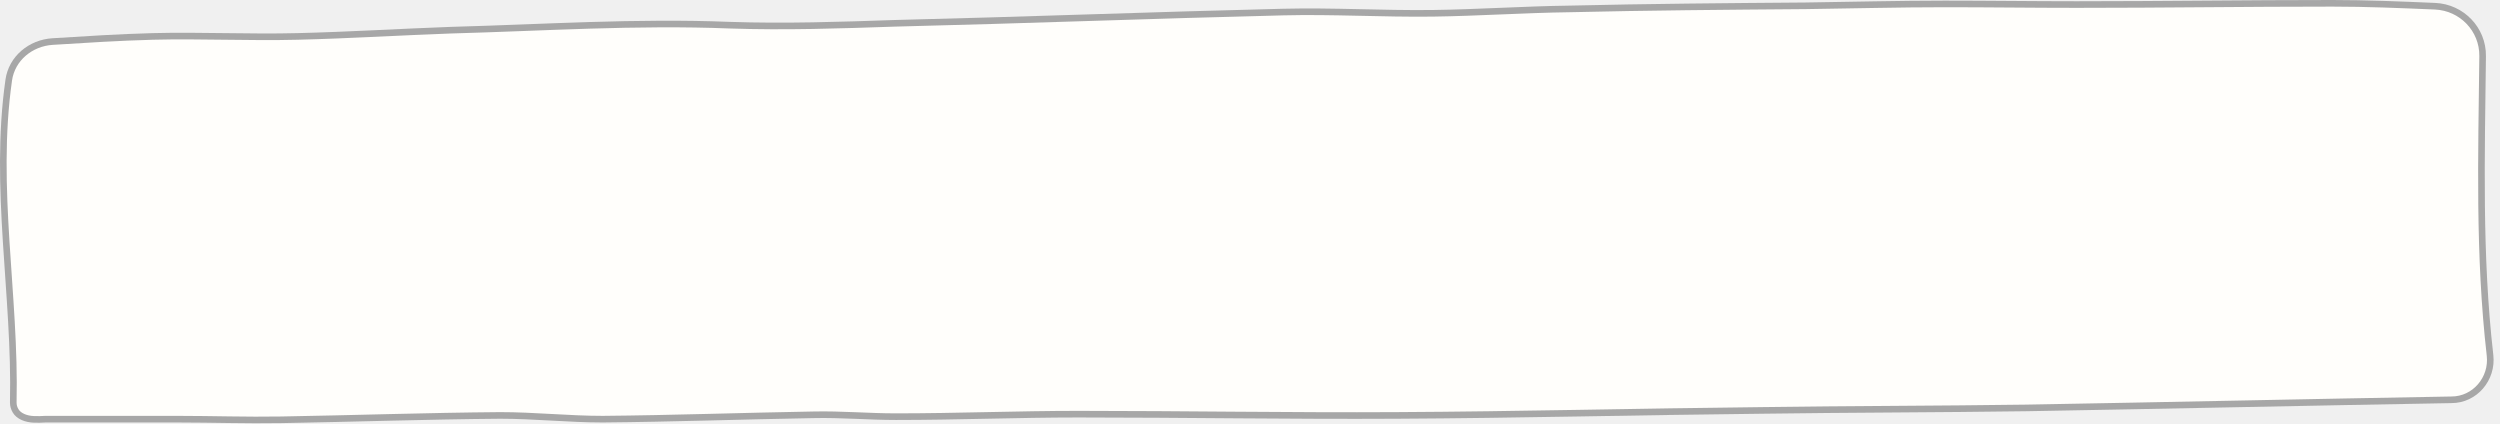
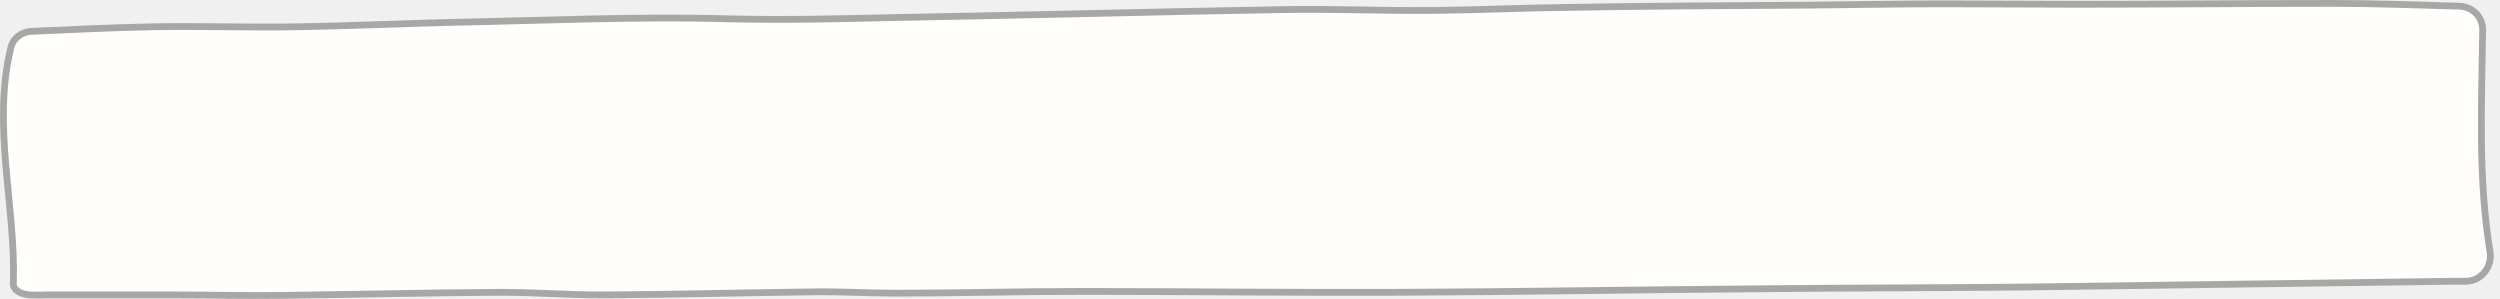
- <svg xmlns="http://www.w3.org/2000/svg" preserveAspectRatio="none" viewBox="0 0 189 32" fill="none">
+ <svg xmlns="http://www.w3.org/2000/svg" preserveAspectRatio="none" viewBox="0 0 368 44" fill="none">
  <mask id="path-1-inside-1_27_2" fill="white">
-     <path fill-rule="evenodd" clip-rule="evenodd" d="M2.529 31.952C1.929 31.929 1.266 31.701 0.962 31.184V31.184C0.824 30.947 0.754 30.711 0.754 30.428C0.94 22.326 -0.753 14.224 0.413 6.021C0.663 4.26 2.183 3.003 3.958 2.892C6.456 2.735 8.99 2.572 11.559 2.504C15.16 2.41 18.831 2.599 22.502 2.504C26.38 2.41 30.189 2.173 34.068 2.032C41.063 1.843 48.058 1.37 55.192 1.654C59.347 1.795 63.503 1.654 67.658 1.512C77.424 1.276 87.189 0.898 97.024 0.661C100.764 0.567 104.504 0.803 108.313 0.756C111.776 0.709 115.17 0.472 118.633 0.425C124.589 0.283 130.546 0.236 136.502 0.189C140.034 0.142 143.497 0.047 147.029 0.047C150.354 0.047 153.678 0.094 157.002 0.094C163.443 0.094 169.885 0 176.326 0C178.897 0 181.468 0.108 184.103 0.221C186.255 0.314 187.961 2.085 187.937 4.239C187.852 11.782 187.627 19.268 188.495 26.839C188.714 28.75 187.252 30.475 185.329 30.475V30.475C174.594 30.664 163.928 30.9 153.193 31.089C146.544 31.184 139.826 31.184 133.177 31.278C123.966 31.372 114.824 31.609 105.612 31.656C97.578 31.703 89.544 31.561 81.51 31.561C76.939 31.561 72.368 31.75 67.728 31.75C65.65 31.75 63.572 31.561 61.494 31.609C56.161 31.703 50.828 31.892 45.565 31.939C43.002 31.939 40.37 31.656 37.808 31.656C32.267 31.703 26.796 31.892 21.255 31.987C18.623 32.034 16.061 31.939 13.429 31.939C10.104 31.939 6.78 31.939 3.455 31.939C3.147 31.963 2.838 31.963 2.529 31.952Z" />
+     <path fill-rule="evenodd" clip-rule="evenodd" d="M4.576 43.923C3.615 43.889 2.575 43.632 1.919 42.929C1.903 42.912 1.888 42.895 1.873 42.877C1.604 42.553 1.469 42.228 1.469 41.838C1.845 30.242 -1.742 18.646 1.111 6.893C1.505 5.27 2.979 4.181 4.647 4.11C10.5 3.861 16.453 3.555 22.506 3.443C29.518 3.313 36.666 3.573 43.813 3.443C51.364 3.313 58.781 2.988 66.333 2.794C79.953 2.534 93.574 1.884 107.463 2.274C115.555 2.469 123.646 2.274 131.737 2.079C150.751 1.754 169.766 1.234 188.915 0.91C196.197 0.78 203.479 1.104 210.896 1.039C217.639 0.974 224.246 0.65 230.989 0.585C242.586 0.39 254.184 0.325 265.781 0.26C272.659 0.195 279.401 0.065 286.279 0.065C292.752 0.065 299.225 0.13 305.698 0.13C318.239 0.13 330.781 0 343.322 0C349.496 0 355.67 0.225 362.077 0.413C364.246 0.477 365.978 2.251 365.95 4.421C365.809 15.288 365.247 26.06 367.026 36.96C367.441 39.502 365.537 41.903 362.962 41.903C362.244 41.903 361.548 41.903 360.853 41.903C339.951 42.163 319.183 42.488 298.281 42.748C285.335 42.877 272.254 42.877 259.308 43.007C241.373 43.137 223.572 43.462 205.637 43.527C189.994 43.592 174.351 43.397 158.708 43.397C149.807 43.397 140.907 43.657 131.872 43.657C127.826 43.657 123.781 43.397 119.735 43.462C109.351 43.592 98.968 43.852 88.719 43.917C83.729 43.917 78.605 43.527 73.615 43.527C62.827 43.592 52.174 43.852 41.385 43.982C36.261 44.047 31.271 43.917 26.147 43.917C19.674 43.917 13.201 43.917 6.728 43.917C6.011 43.955 5.293 43.948 4.576 43.923Z" />
  </mask>
-   <path fill-rule="evenodd" clip-rule="evenodd" d="M2.529 31.952C1.929 31.929 1.266 31.701 0.962 31.184V31.184C0.824 30.947 0.754 30.711 0.754 30.428C0.94 22.326 -0.753 14.224 0.413 6.021C0.663 4.26 2.183 3.003 3.958 2.892C6.456 2.735 8.99 2.572 11.559 2.504C15.16 2.41 18.831 2.599 22.502 2.504C26.38 2.41 30.189 2.173 34.068 2.032C41.063 1.843 48.058 1.37 55.192 1.654C59.347 1.795 63.503 1.654 67.658 1.512C77.424 1.276 87.189 0.898 97.024 0.661C100.764 0.567 104.504 0.803 108.313 0.756C111.776 0.709 115.17 0.472 118.633 0.425C124.589 0.283 130.546 0.236 136.502 0.189C140.034 0.142 143.497 0.047 147.029 0.047C150.354 0.047 153.678 0.094 157.002 0.094C163.443 0.094 169.885 0 176.326 0C178.897 0 181.468 0.108 184.103 0.221C186.255 0.314 187.961 2.085 187.937 4.239C187.852 11.782 187.627 19.268 188.495 26.839C188.714 28.75 187.252 30.475 185.329 30.475V30.475C174.594 30.664 163.928 30.9 153.193 31.089C146.544 31.184 139.826 31.184 133.177 31.278C123.966 31.372 114.824 31.609 105.612 31.656C97.578 31.703 89.544 31.561 81.51 31.561C76.939 31.561 72.368 31.75 67.728 31.75C65.65 31.75 63.572 31.561 61.494 31.609C56.161 31.703 50.828 31.892 45.565 31.939C43.002 31.939 40.37 31.656 37.808 31.656C32.267 31.703 26.796 31.892 21.255 31.987C18.623 32.034 16.061 31.939 13.429 31.939C10.104 31.939 6.78 31.939 3.455 31.939C3.147 31.963 2.838 31.963 2.529 31.952Z" fill="#FFFEFB" stroke="#A7A7A7" stroke-width="1" mask="url(#path-1-inside-1_27_2)" />
+   <path fill-rule="evenodd" clip-rule="evenodd" d="M4.576 43.923C3.615 43.889 2.575 43.632 1.919 42.929C1.903 42.912 1.888 42.895 1.873 42.877C1.604 42.553 1.469 42.228 1.469 41.838C1.845 30.242 -1.742 18.646 1.111 6.893C1.505 5.27 2.979 4.181 4.647 4.11C10.5 3.861 16.453 3.555 22.506 3.443C29.518 3.313 36.666 3.573 43.813 3.443C51.364 3.313 58.781 2.988 66.333 2.794C79.953 2.534 93.574 1.884 107.463 2.274C115.555 2.469 123.646 2.274 131.737 2.079C150.751 1.754 169.766 1.234 188.915 0.91C196.197 0.78 203.479 1.104 210.896 1.039C217.639 0.974 224.246 0.65 230.989 0.585C242.586 0.39 254.184 0.325 265.781 0.26C272.659 0.195 279.401 0.065 286.279 0.065C292.752 0.065 299.225 0.13 305.698 0.13C318.239 0.13 330.781 0 343.322 0C349.496 0 355.67 0.225 362.077 0.413C364.246 0.477 365.978 2.251 365.95 4.421C365.809 15.288 365.247 26.06 367.026 36.96C367.441 39.502 365.537 41.903 362.962 41.903C362.244 41.903 361.548 41.903 360.853 41.903C339.951 42.163 319.183 42.488 298.281 42.748C285.335 42.877 272.254 42.877 259.308 43.007C241.373 43.137 223.572 43.462 205.637 43.527C189.994 43.592 174.351 43.397 158.708 43.397C149.807 43.397 140.907 43.657 131.872 43.657C127.826 43.657 123.781 43.397 119.735 43.462C109.351 43.592 98.968 43.852 88.719 43.917C83.729 43.917 78.605 43.527 73.615 43.527C62.827 43.592 52.174 43.852 41.385 43.982C36.261 44.047 31.271 43.917 26.147 43.917C19.674 43.917 13.201 43.917 6.728 43.917C6.011 43.955 5.293 43.948 4.576 43.923Z" fill="#FFFEFB" stroke="#A7A7A7" stroke-width="2" mask="url(#path-1-inside-1_27_2)" />
</svg>
